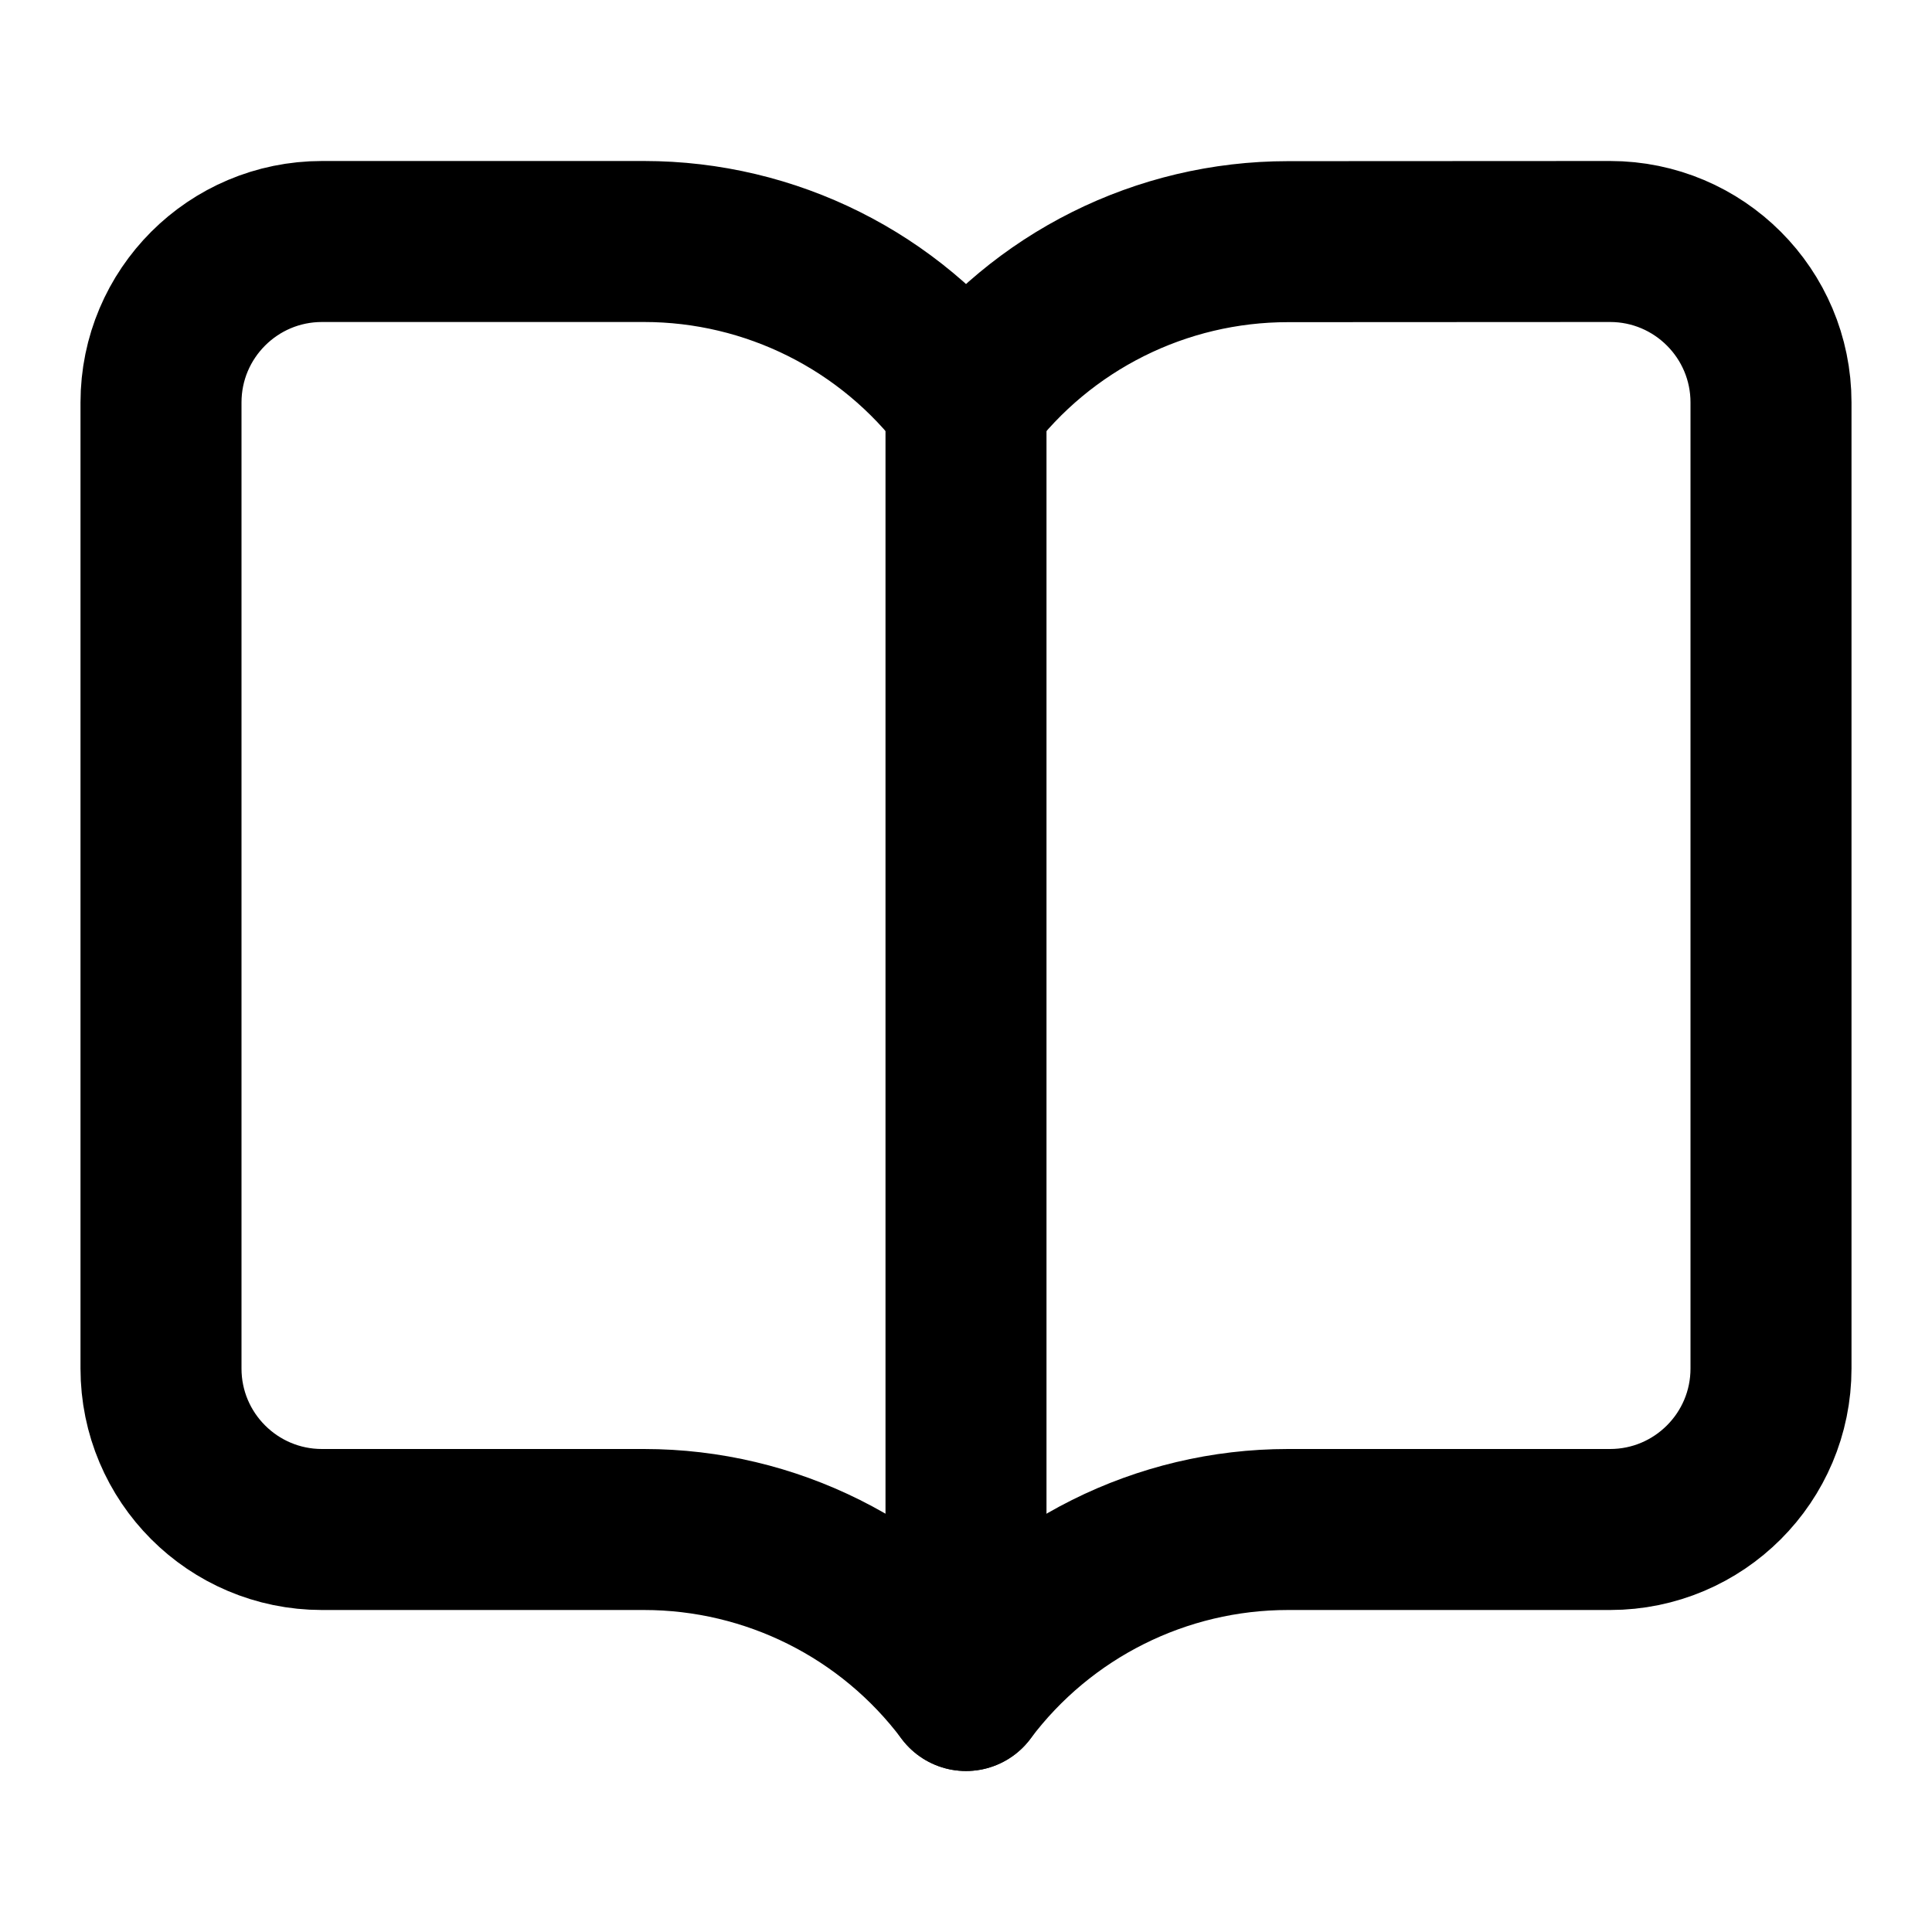
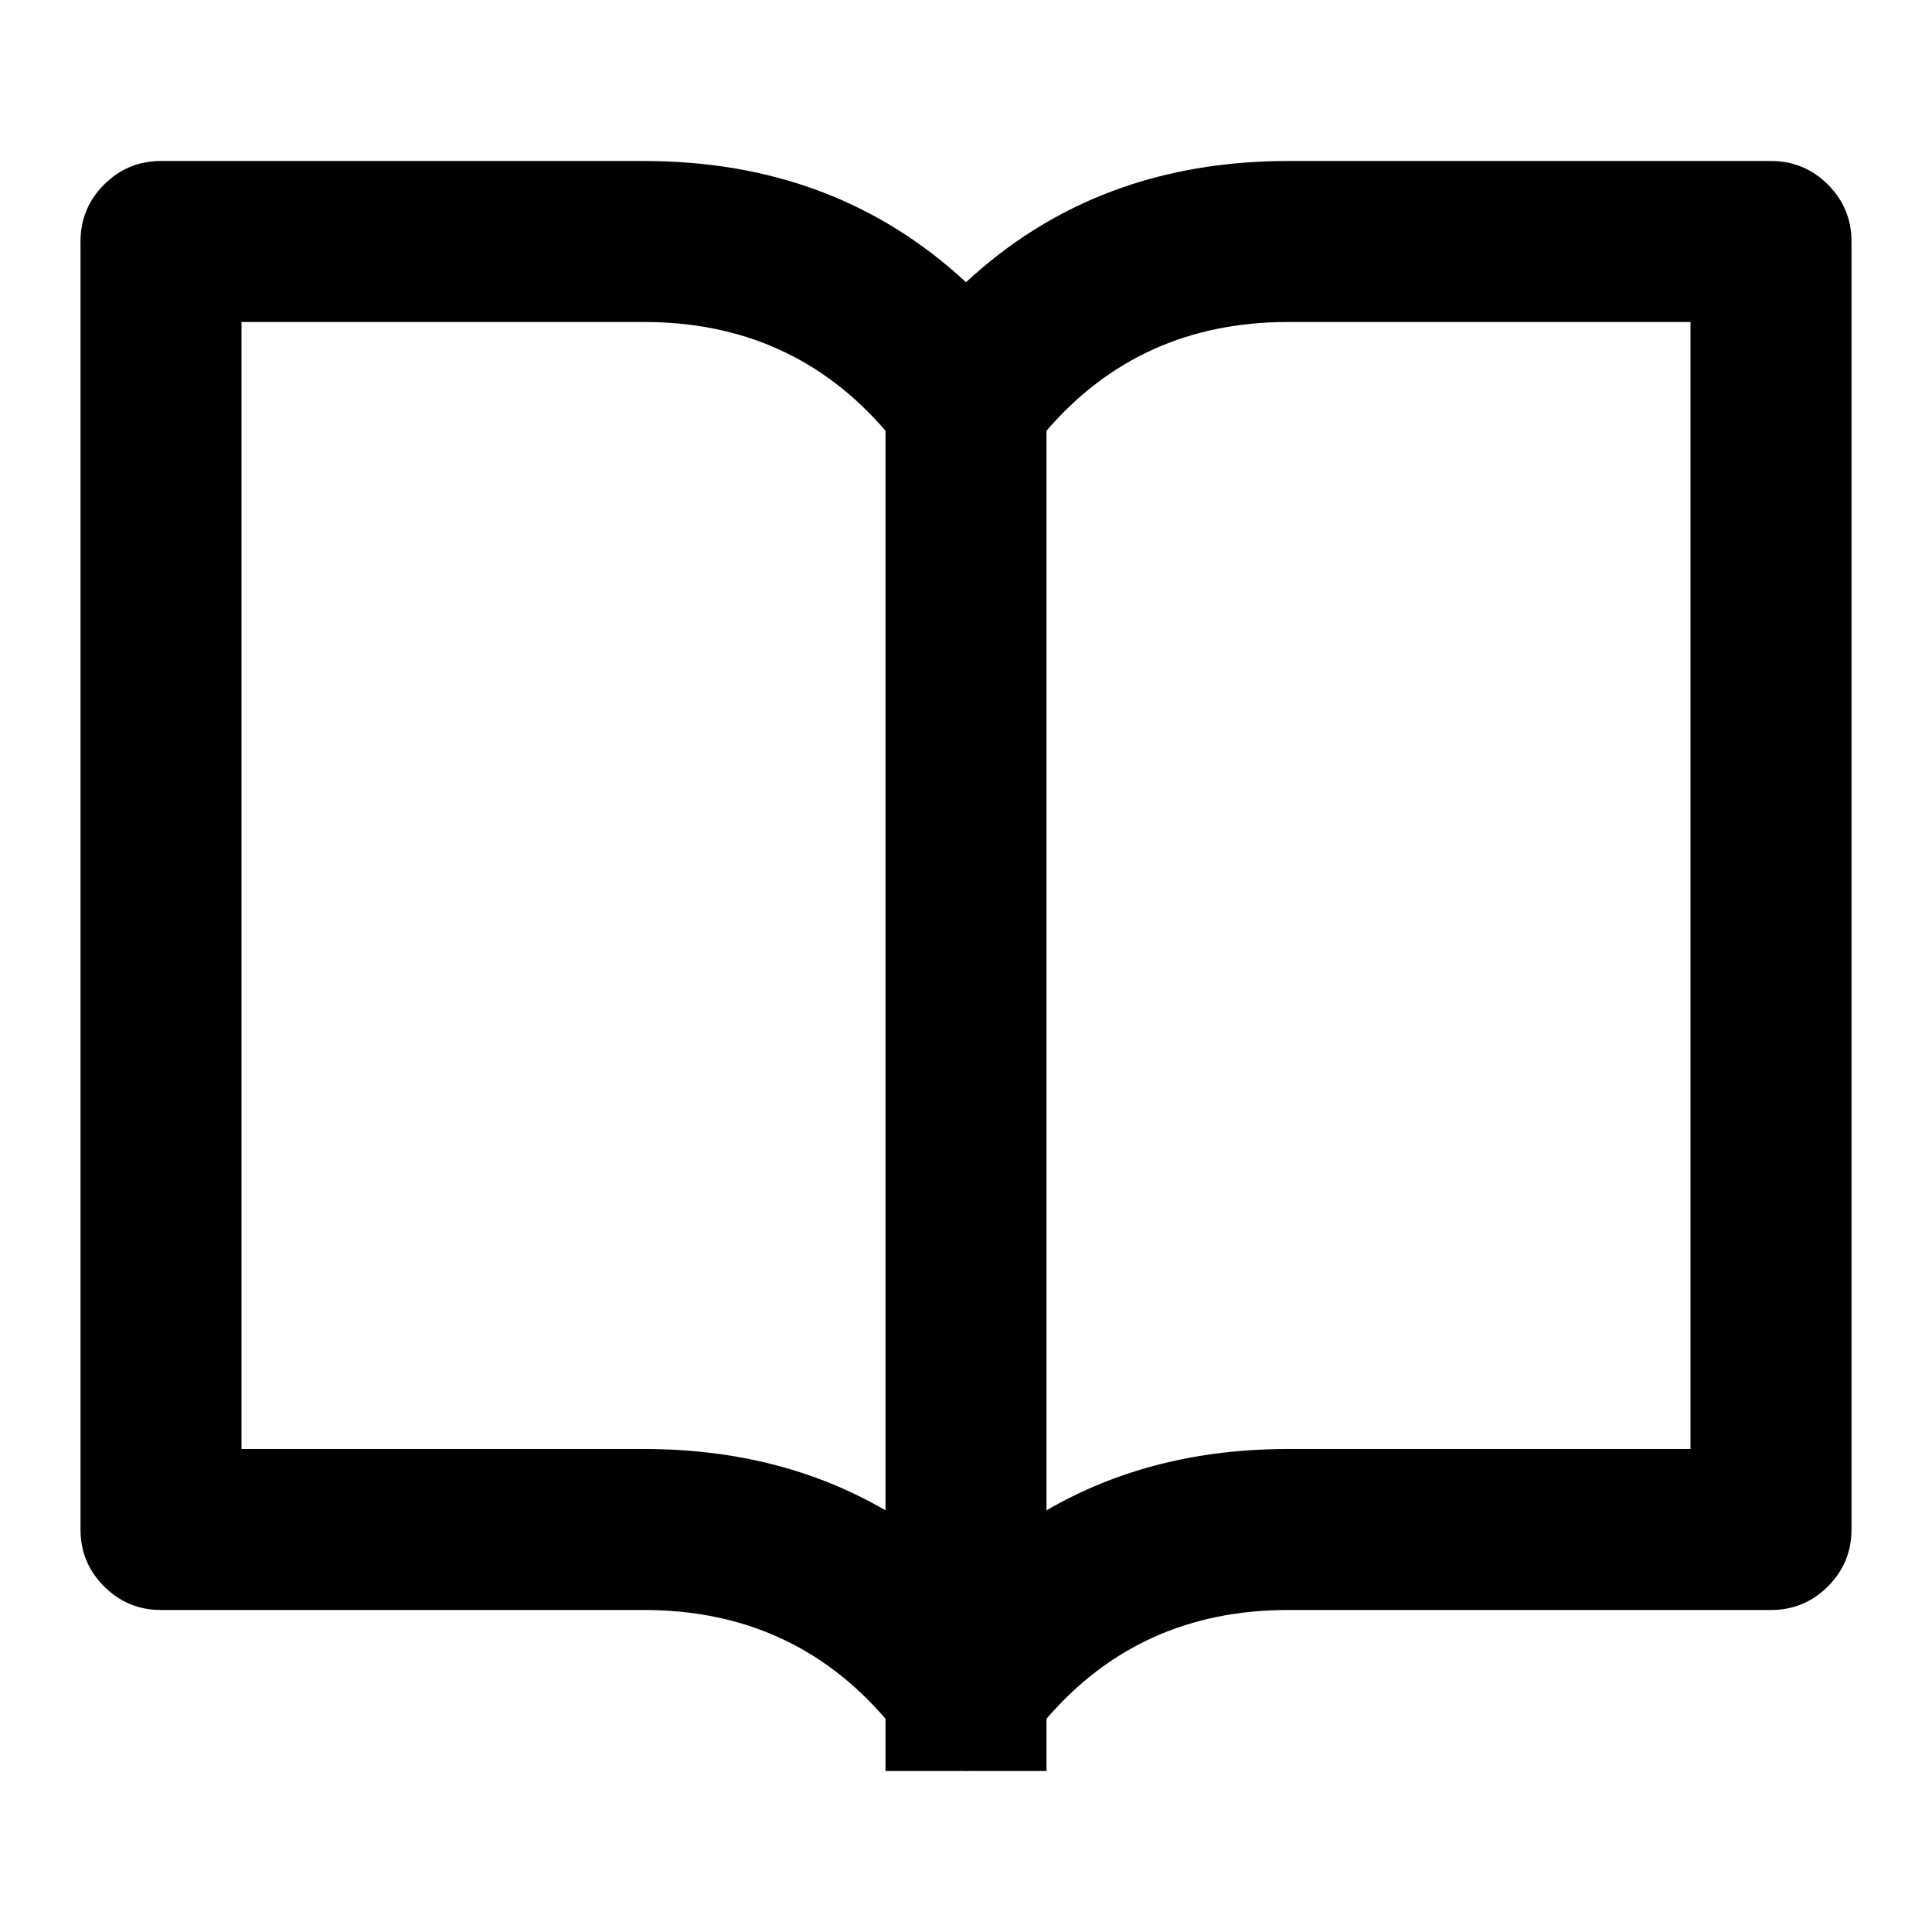
- <svg xmlns="http://www.w3.org/2000/svg" class="lucide lucide-book-open" width="24" height="24" viewBox="0 0 24 24" fill="none" stroke="currentColor" stroke-width="2" stroke-linecap="round" stroke-linejoin="round">
-   <path d="M12 5v16" />
-   <path d="M20.001 19A2 2 0 0022 17V5a2 2 0 00-1.999-2L16 3.002A5 5 0 0012 5a5 5 0 00-4-2H4a2 2 0 00-2 2v12a2 2 0 001.999 2H8a5 5 0 014 2 5 5 0 014-2z" />
+ <svg xmlns="http://www.w3.org/2000/svg" viewBox="0 0 24 24" fill="currentColor">
+   <path d="M23,19 Q23,19.414 22.707,19.707 Q22.414,20 22,20 L16,20 Q14.162,20 13,21.351 L13,22 L12.064,22 Q12.014,22.003 11.962,22 L11,22 L11,21.351 Q9.838,20 8,20 L2,20 Q1.586,20 1.293,19.707 Q1,19.414 1,19 L1,3 Q1,2.586 1.293,2.293 Q1.586,2 2,2 L8,2 Q10.377,2 12,3.506 Q13.623,2 16,2 L22,2 Q22.414,2 22.707,2.293 Q23,2.586 23,3 Z M11,5.351 Q9.838,4 8,4 L3,4 L3,18 L8,18 Q9.691,18 11,18.762 Z M21,18 L21,4 L16,4 Q14.162,4 13,5.351 L13,18.762 Q14.309,18 16,18 Z" />
</svg>
